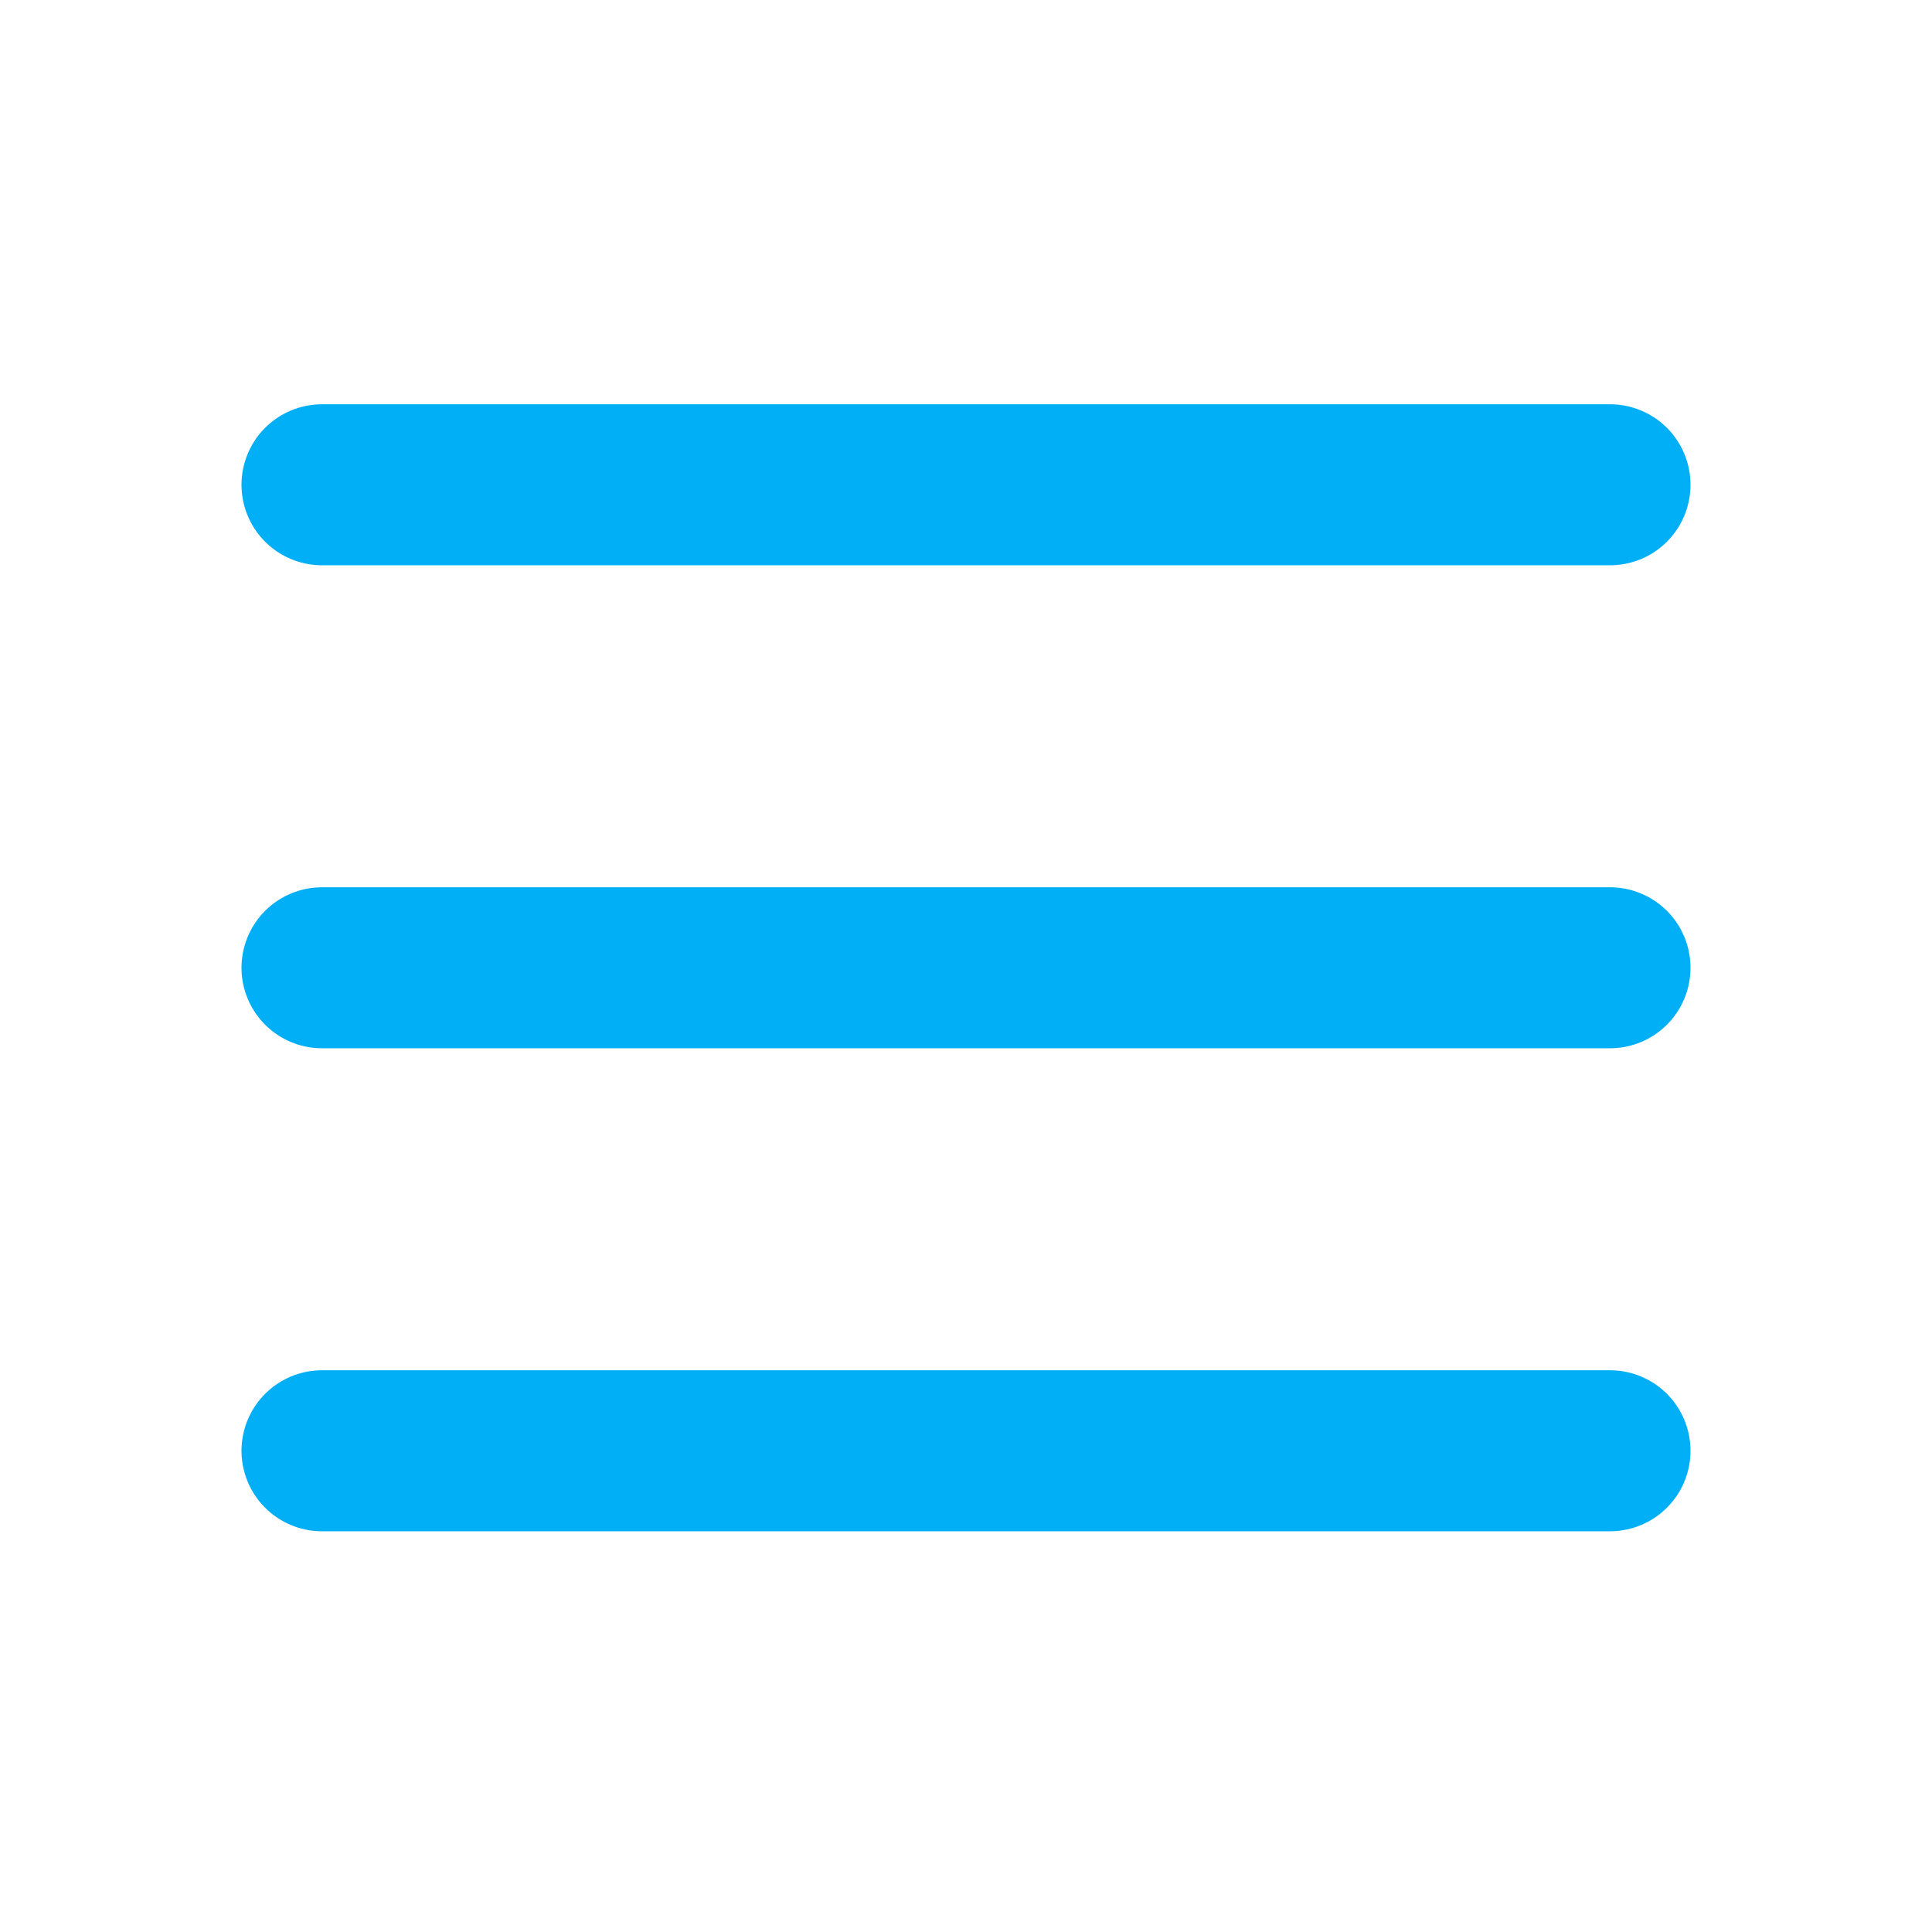
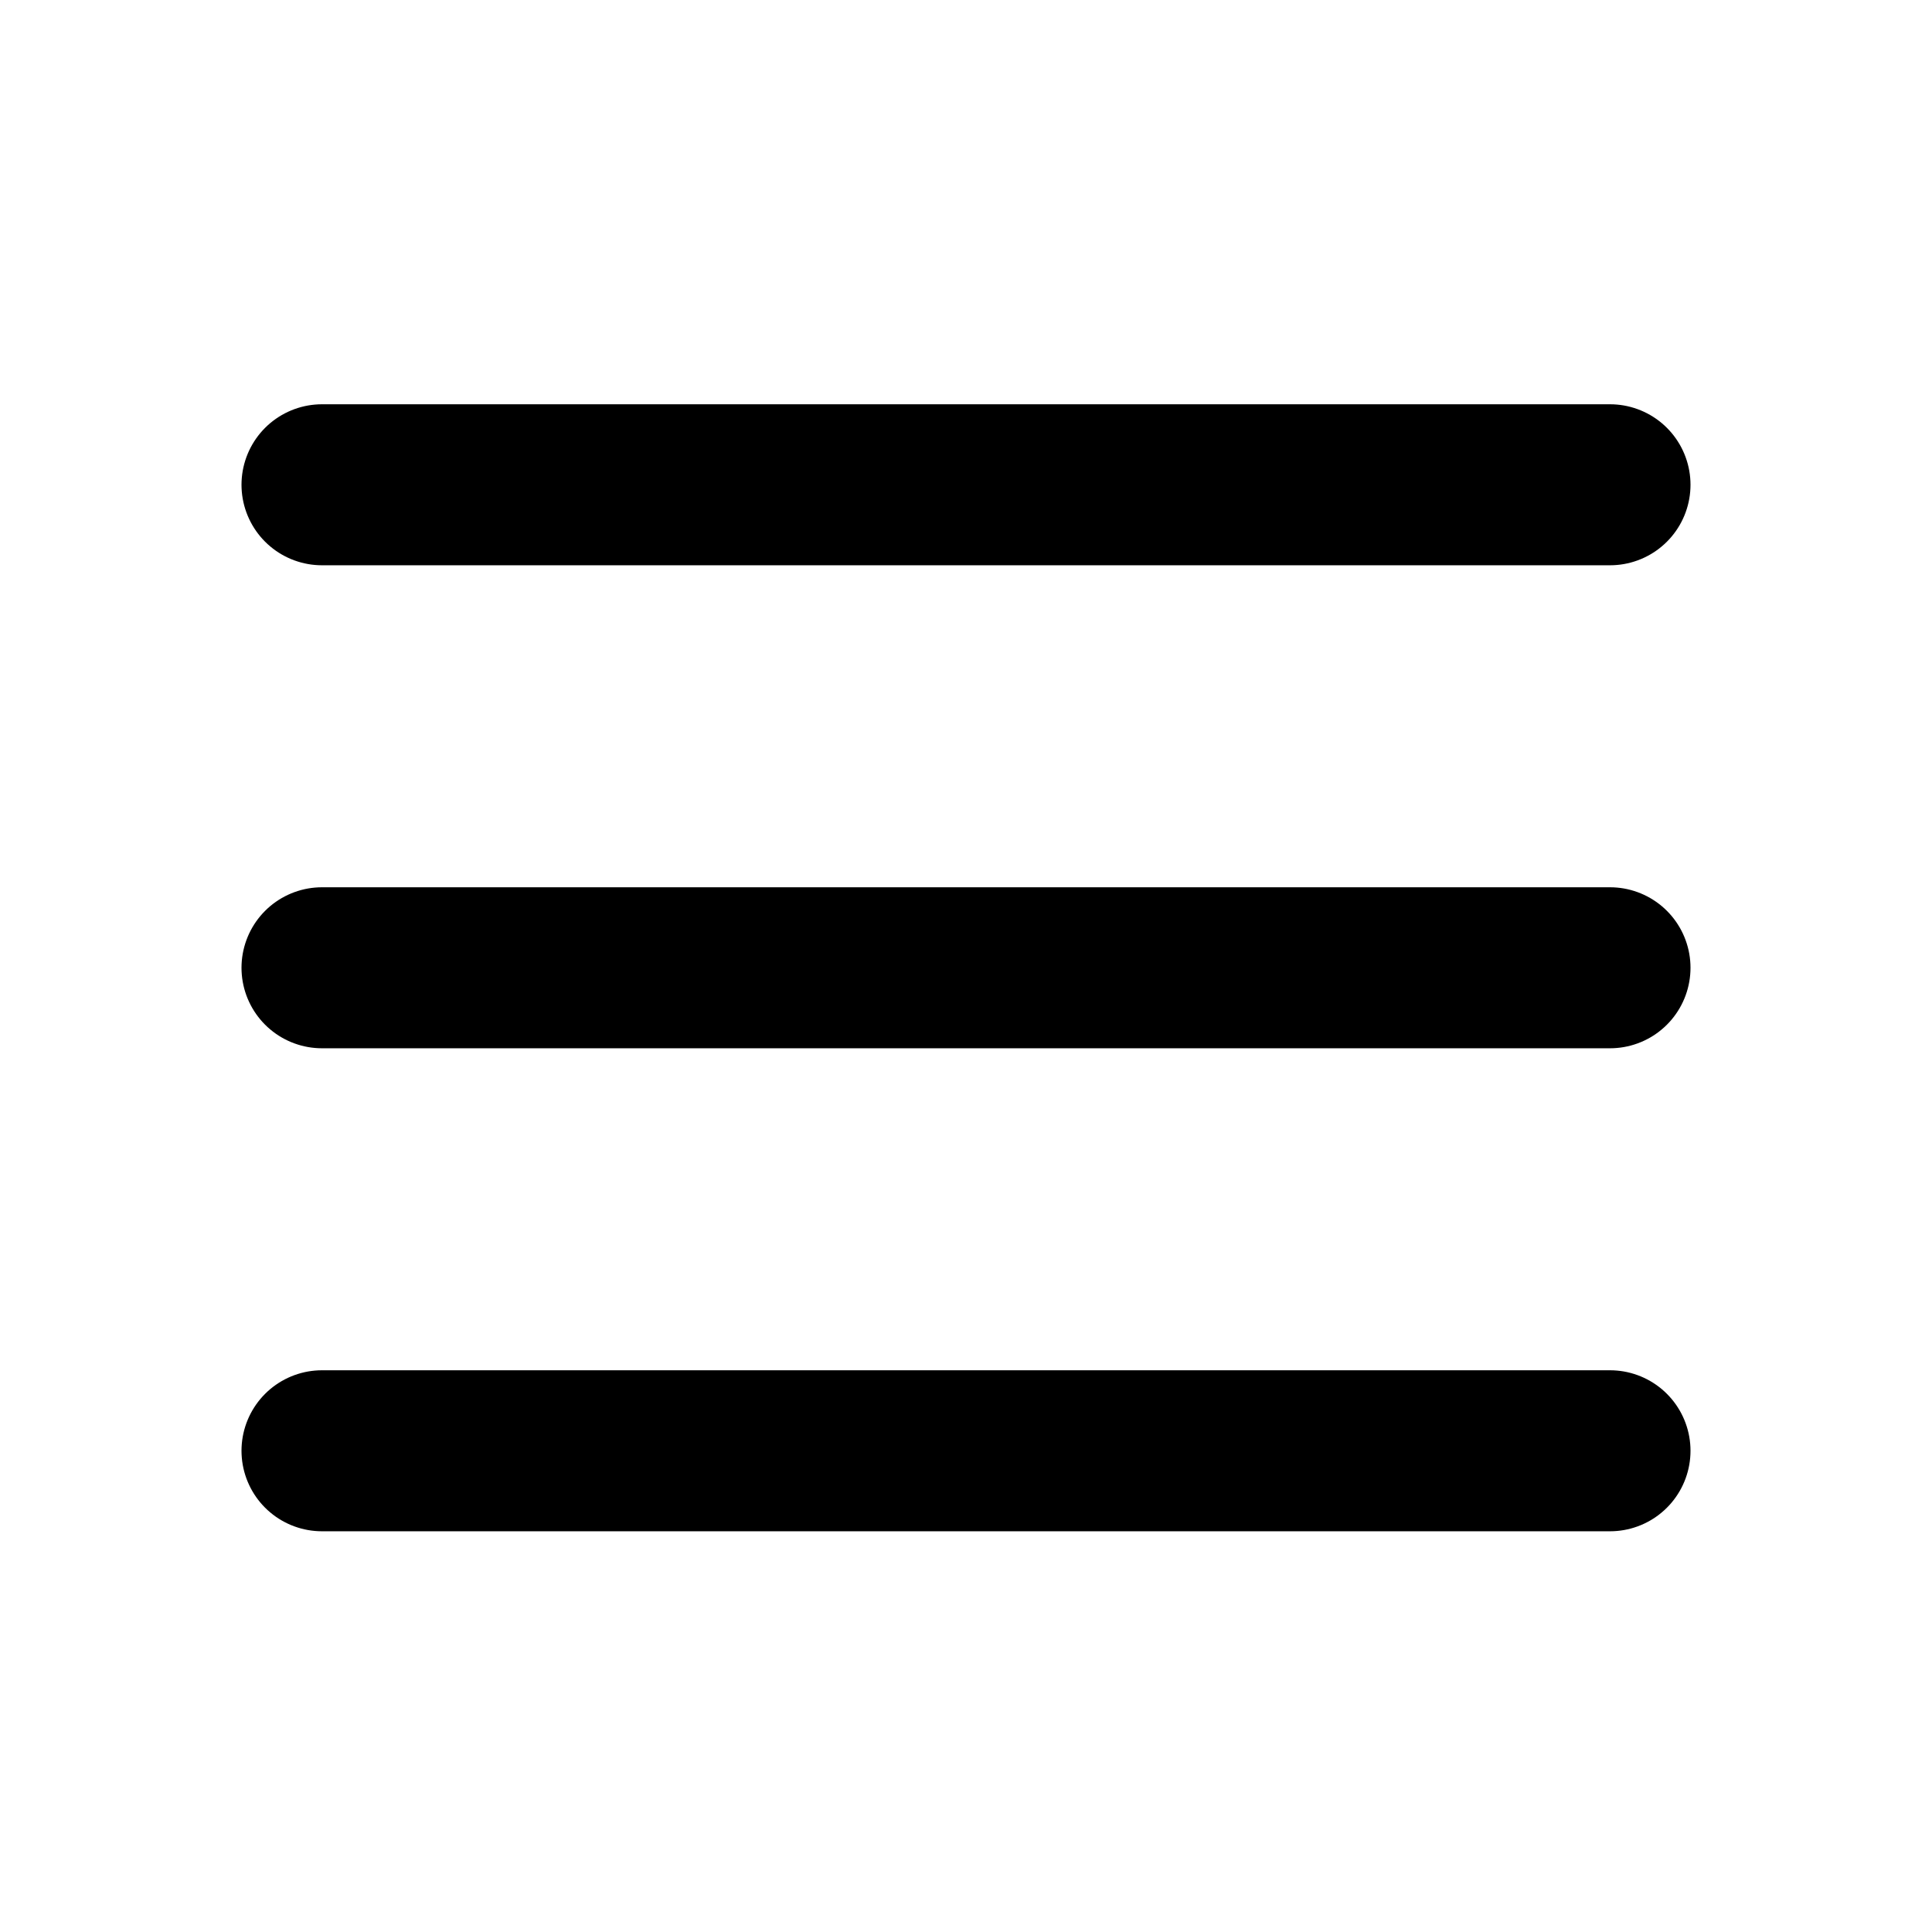
<svg xmlns="http://www.w3.org/2000/svg" width="24" height="24" viewBox="0 0 24 24">
-   <g fill="none" fill-rule="evenodd" stroke="#00AFF5" stroke-linecap="round" stroke-linejoin="round" stroke-width="2">
+   <g fill="none" fill-rule="evenodd" stroke="currentcolor" stroke-linecap="round" stroke-linejoin="round" stroke-width="2">
    <path d="M20 6.022H4M20 12.022H4M20 18.022H4" />
  </g>
</svg>
